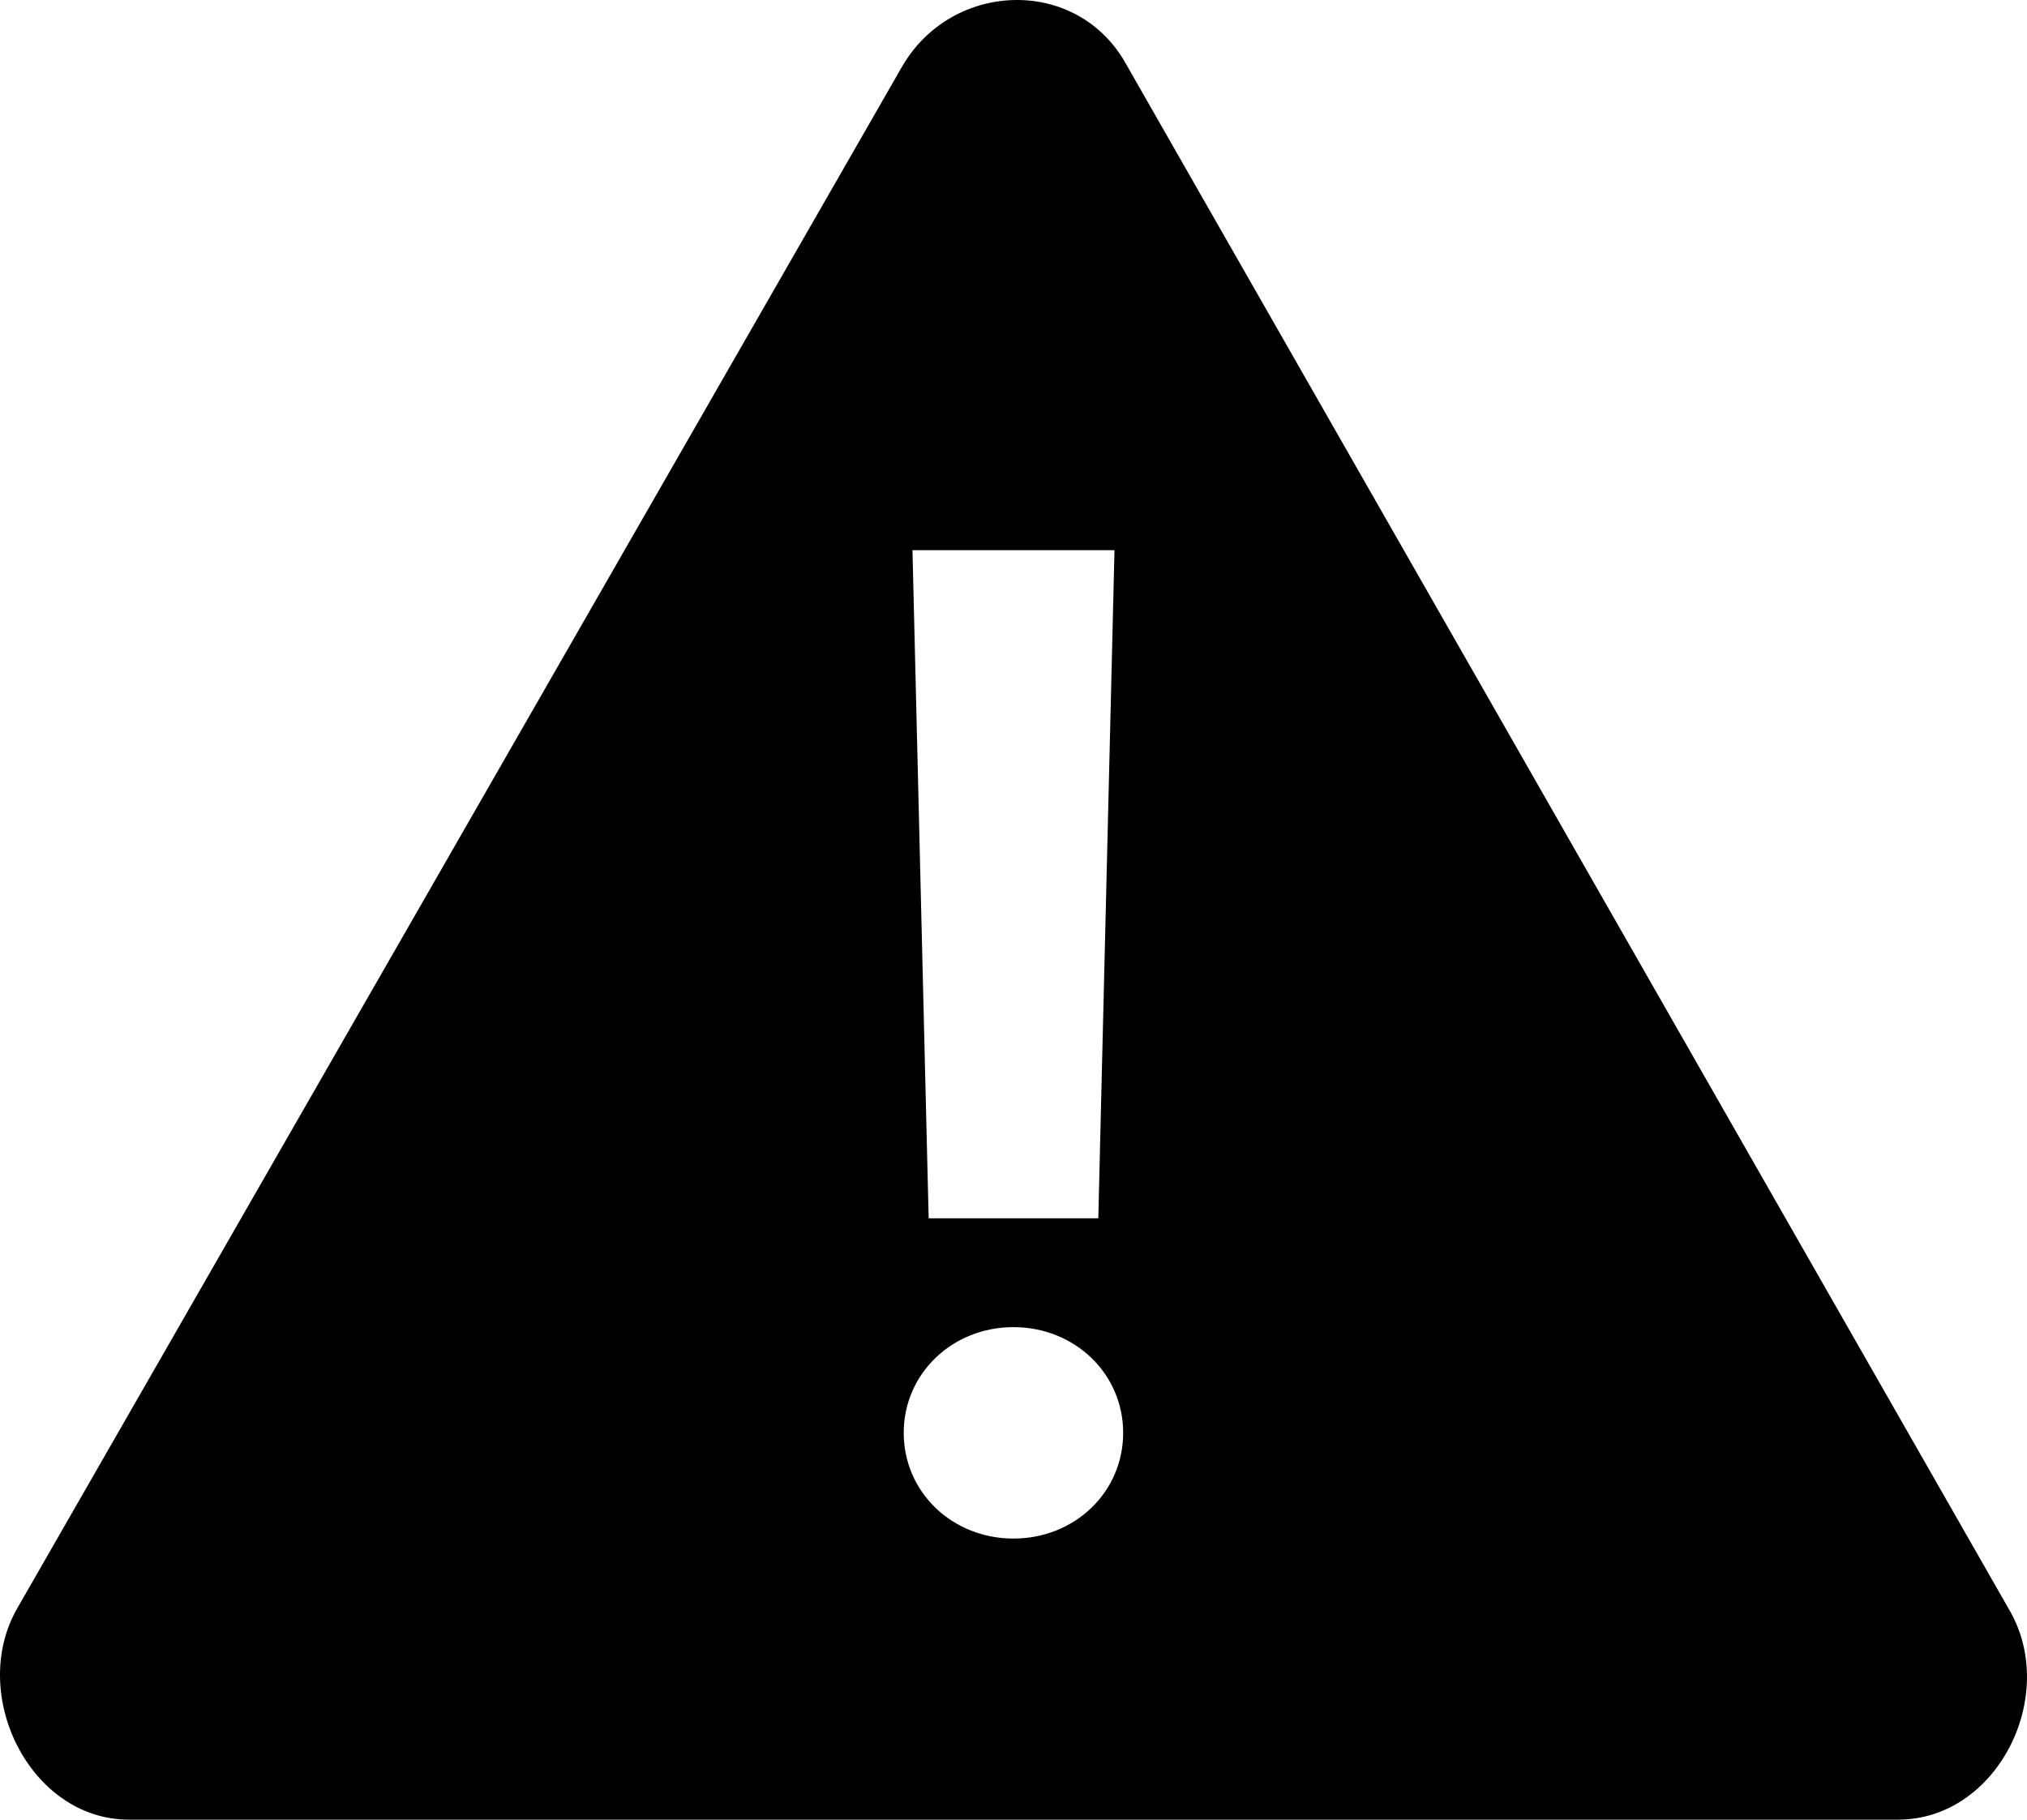
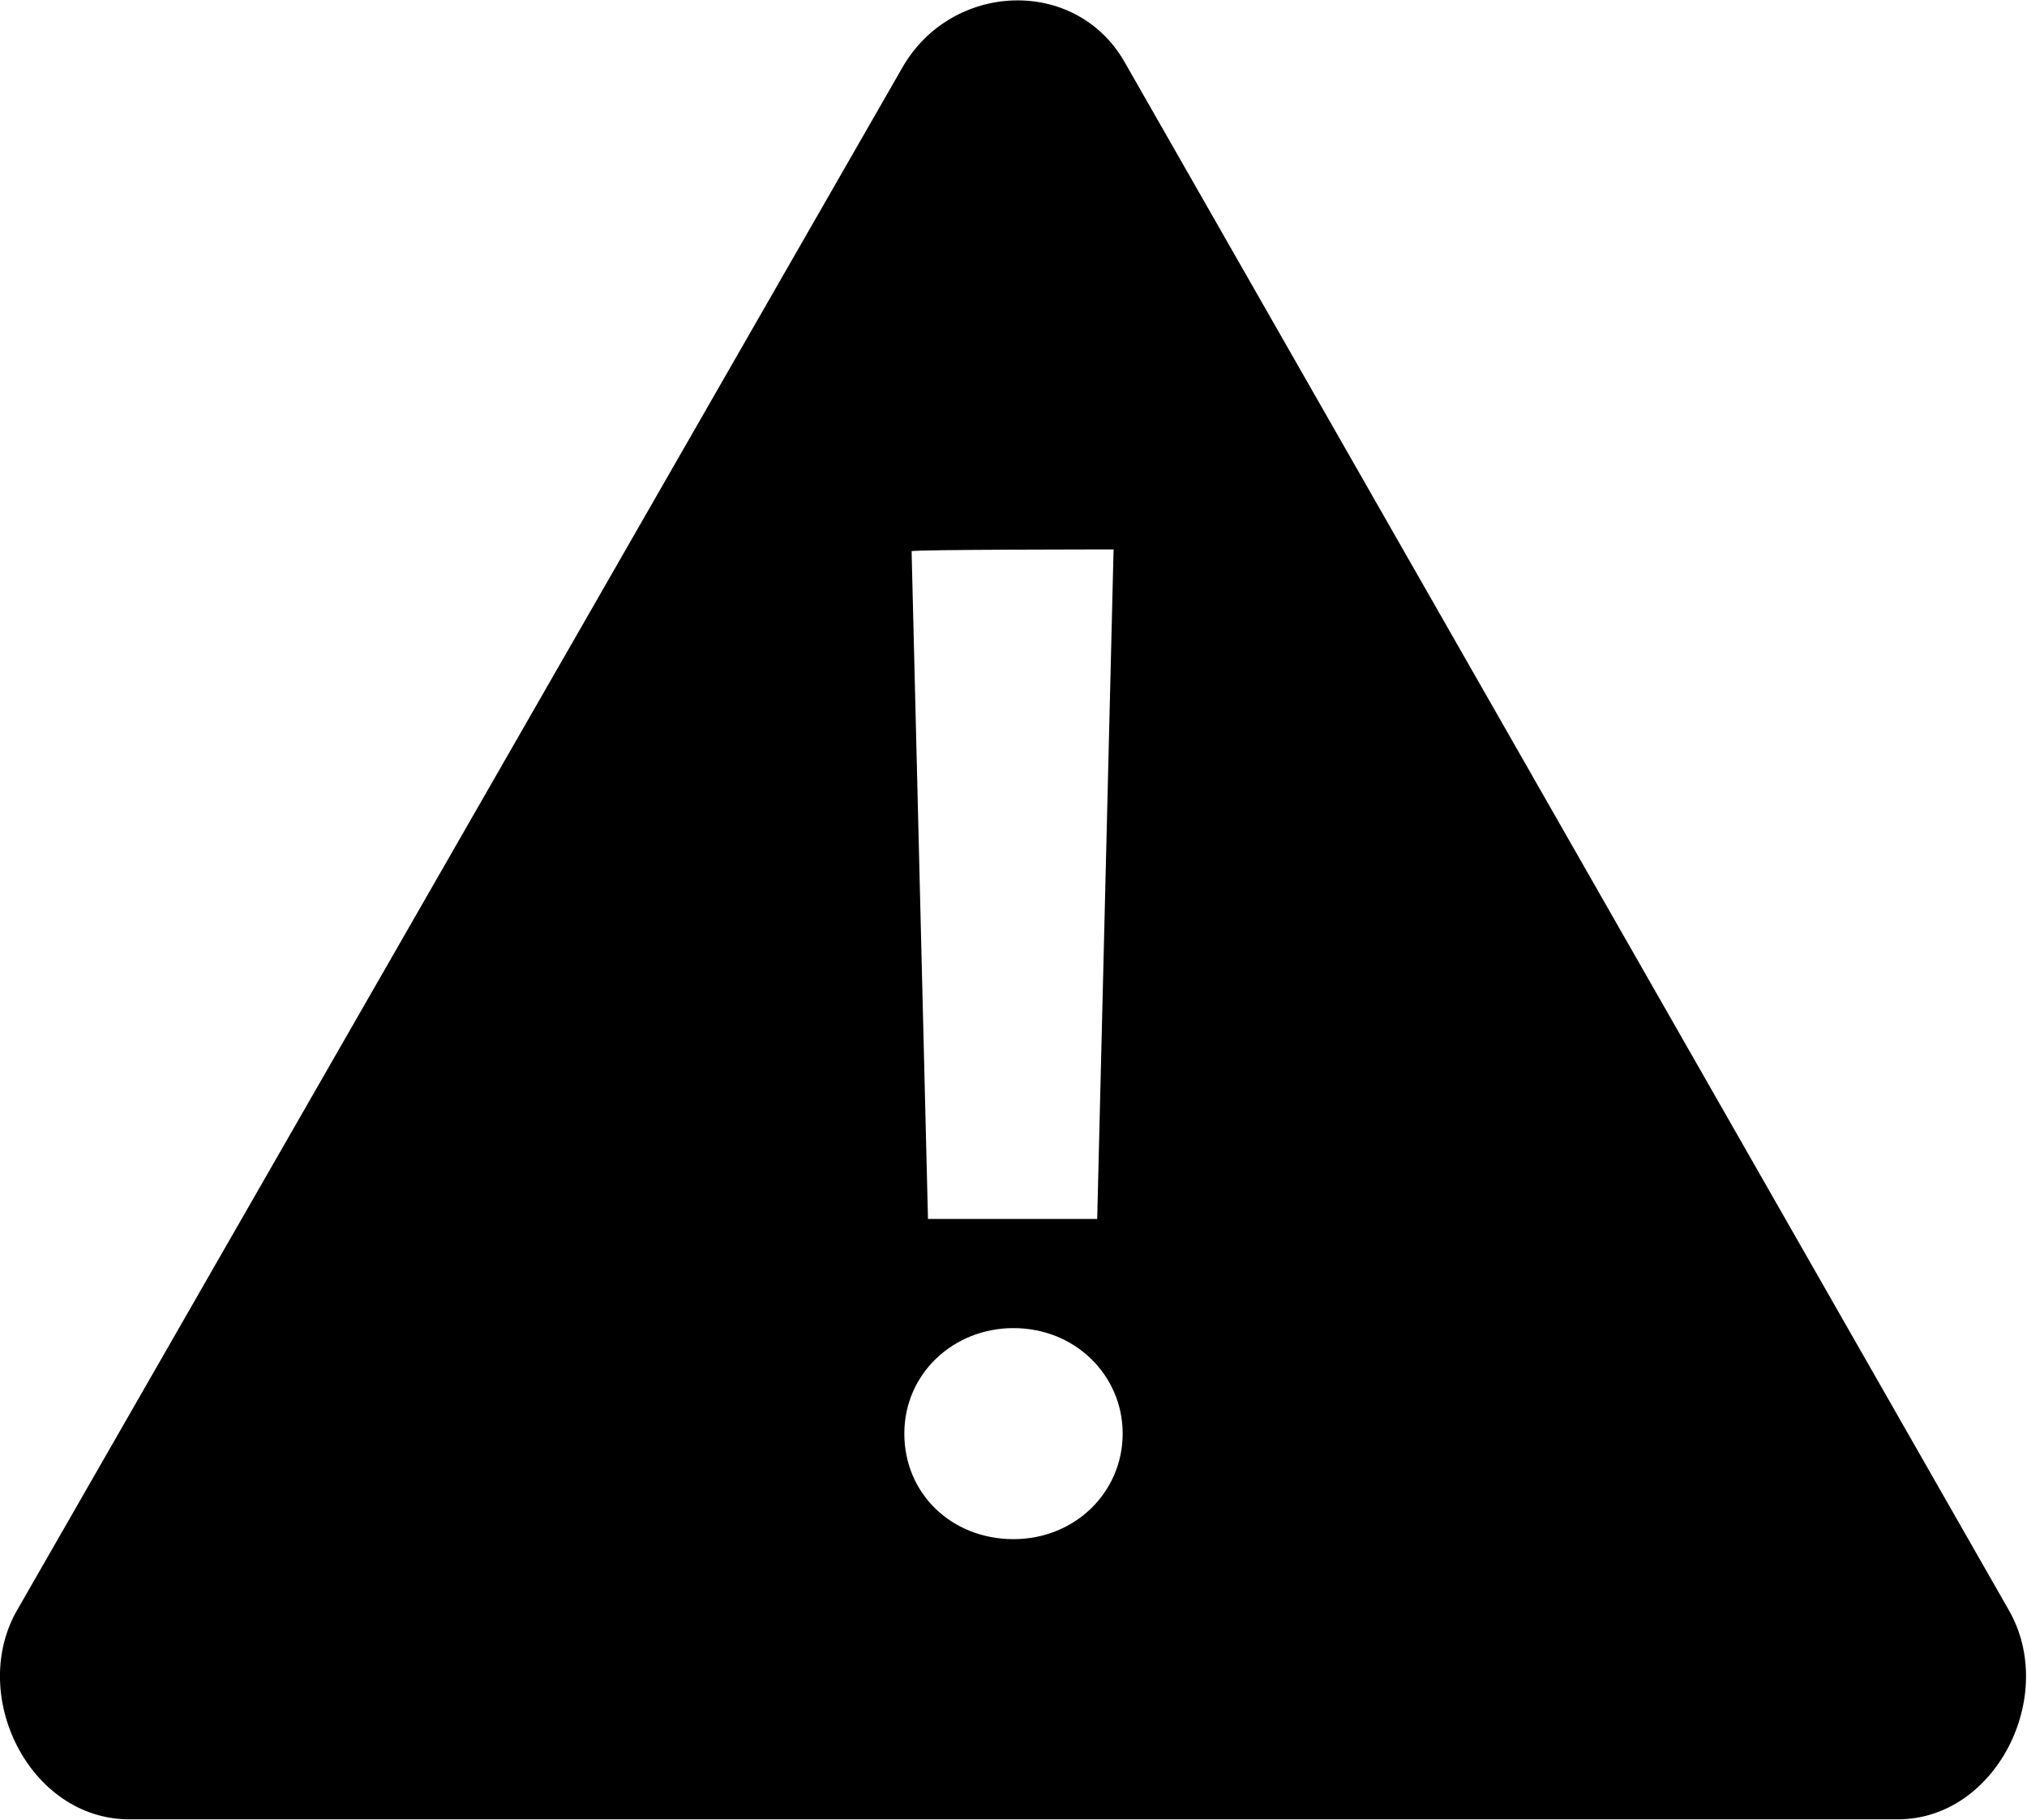
- <svg xmlns="http://www.w3.org/2000/svg" width="445.519" height="400.003" viewBox="0 0 445.519 400.003">
-   <path d="M441.678 353.972L247.251 13.642c-10.887-18.862-38.118-17.829-48.998 1.026L3.833 353.469C-7.054 372.332 6.544 400 28.332 400h388.847C438.952 400 452.579 372.848 441.678 353.972M244.956 120.939l-3.558 146.871h-37.286l-3.558-146.871H244.956zM222.752 338.208c-13.469 0-24.119-10.199-24.119-23.237 0-13.01 10.65-23.236 24.119-23.236s24.111 10.227 24.111 23.236C246.863 328.009 236.221 338.208 222.752 338.208" />
+ <svg xmlns="http://www.w3.org/2000/svg" viewBox="0 0 111.4 100">
+   <path d="M110.4 88.5L61.8 3.4C59.1-1.3 52.3-1 49.6 3.7L1 88.4C-1.8 93.1 1.6 100 7.1 100h97.2C109.7 100 113.1 93.2 110.4 88.5M61.2 30.2L60.3 67H51l-0.9-36.7C50.1 30.2 61.2 30.2 61.2 30.2zM55.7 84.6c-3.4 0-6-2.5-6-5.8 0-3.3 2.7-5.8 6-5.8 3.4 0 6 2.6 6 5.8C61.7 82 59.1 84.6 55.7 84.6" />
</svg>
